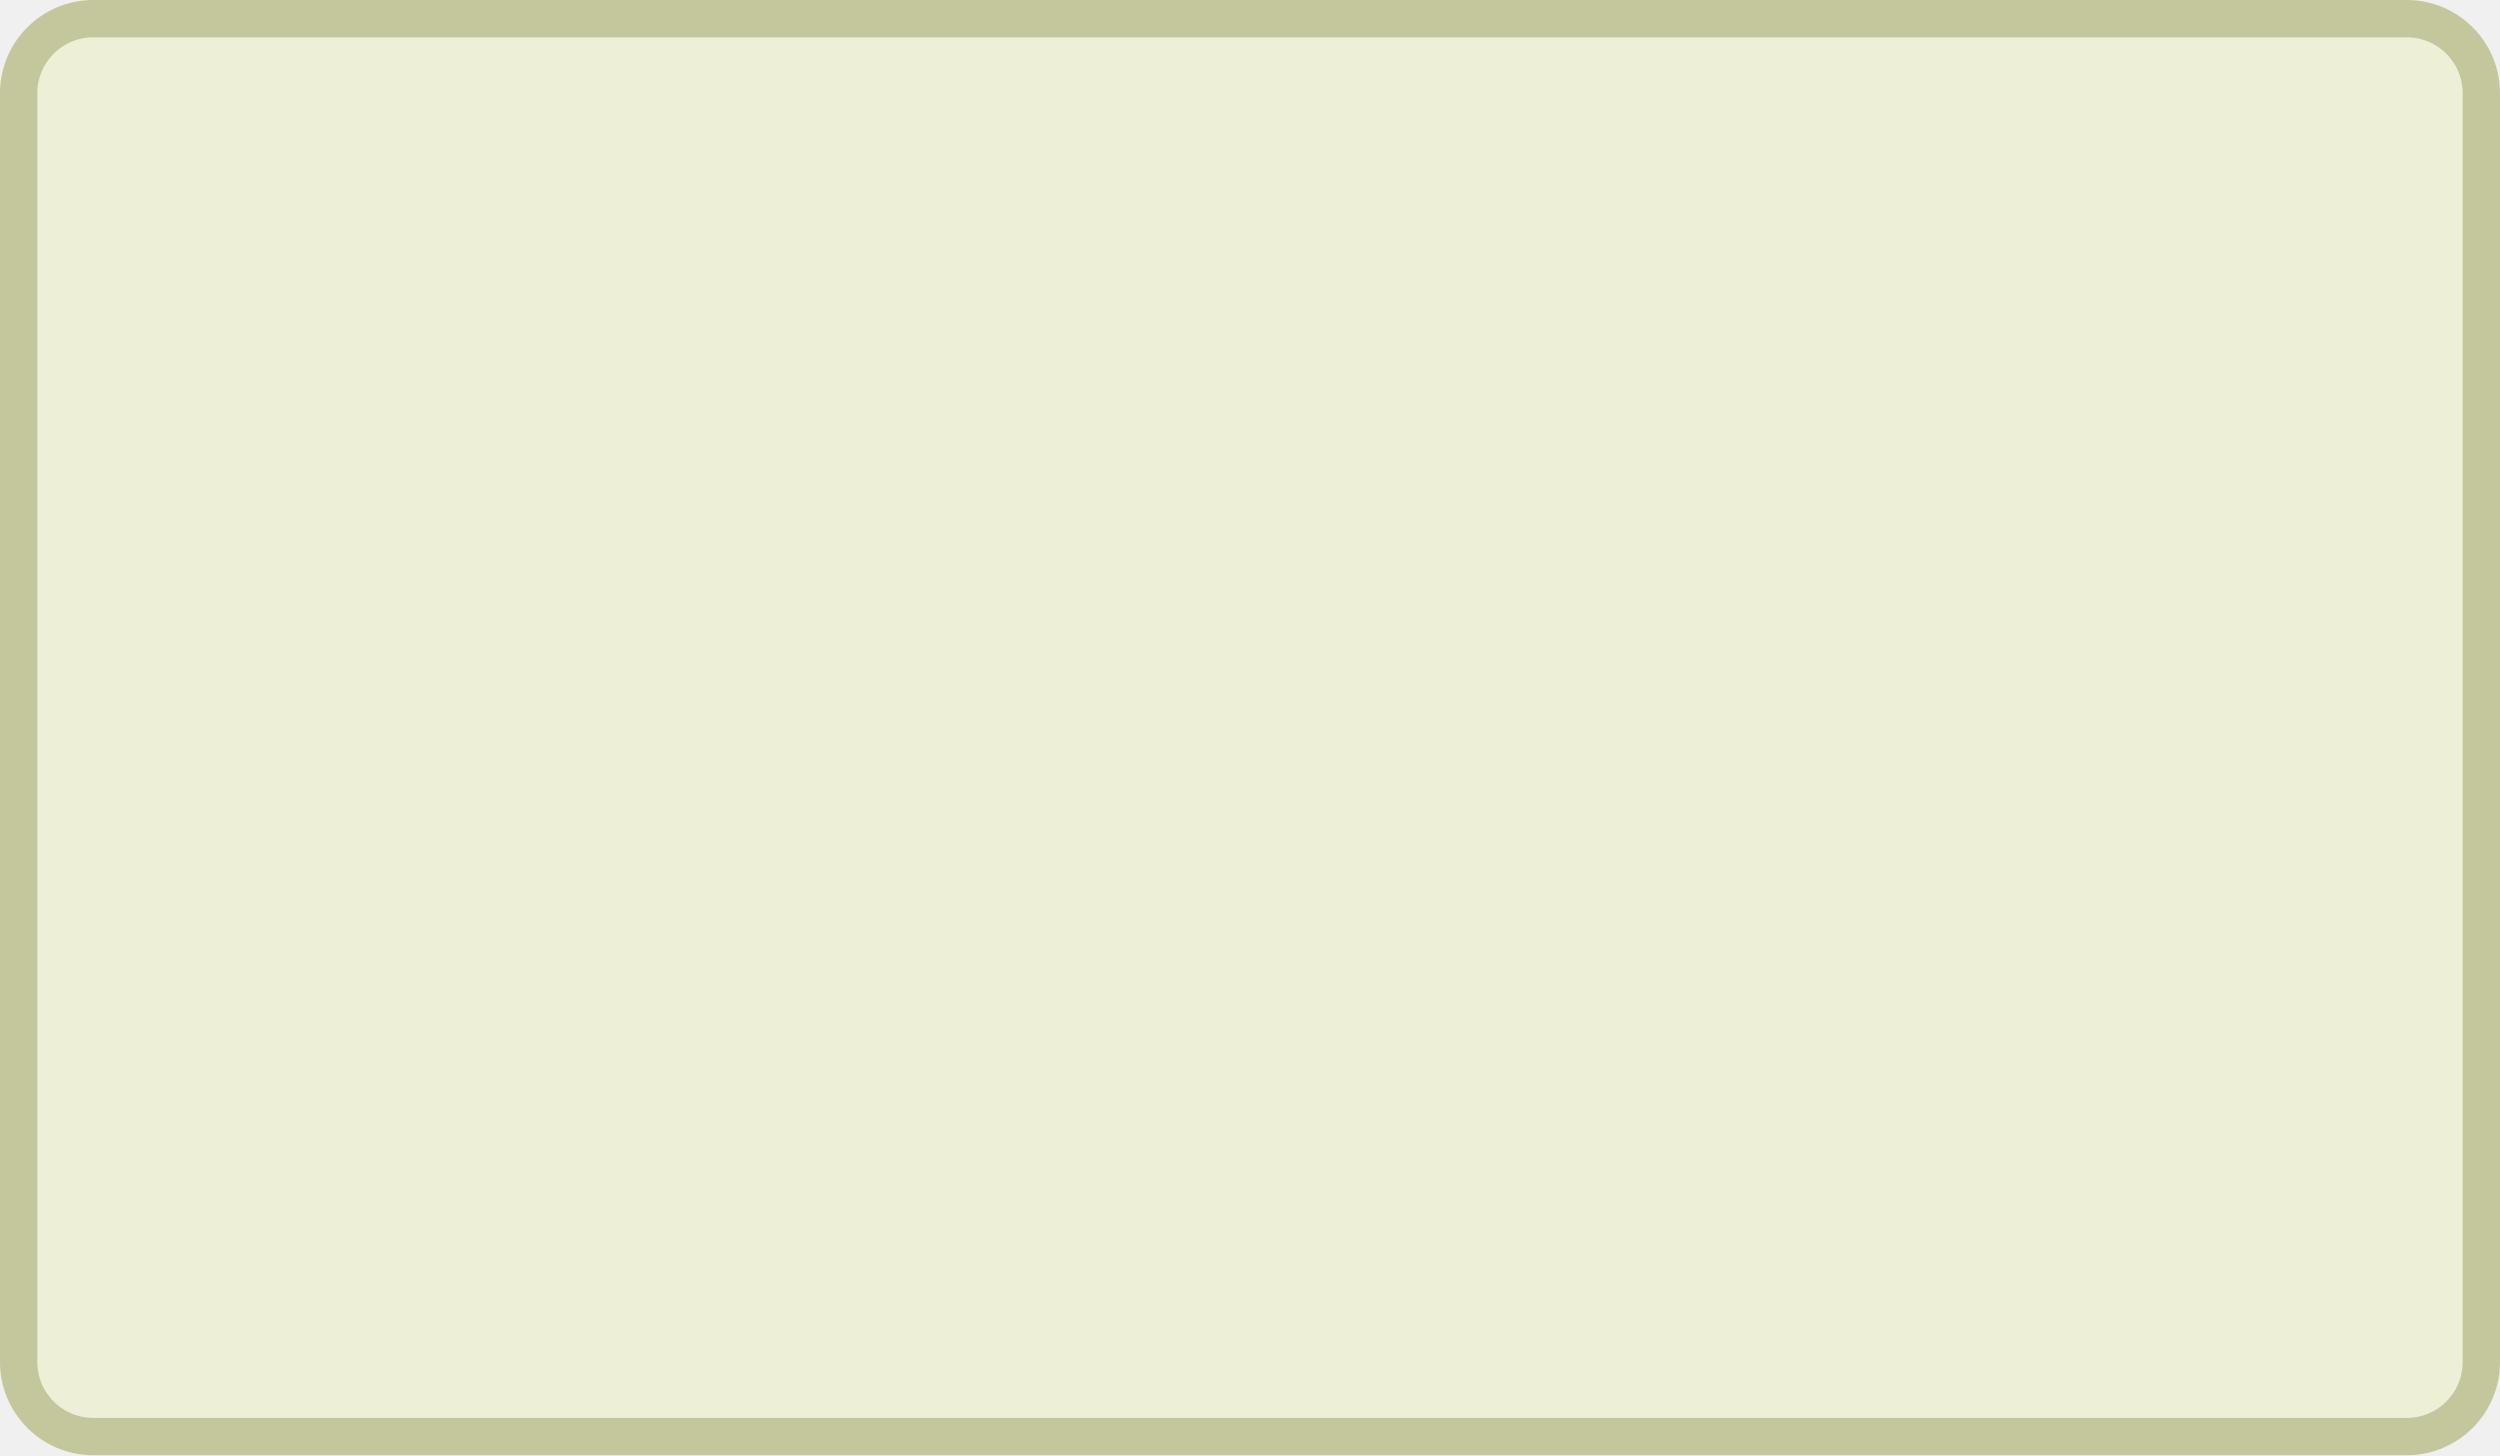
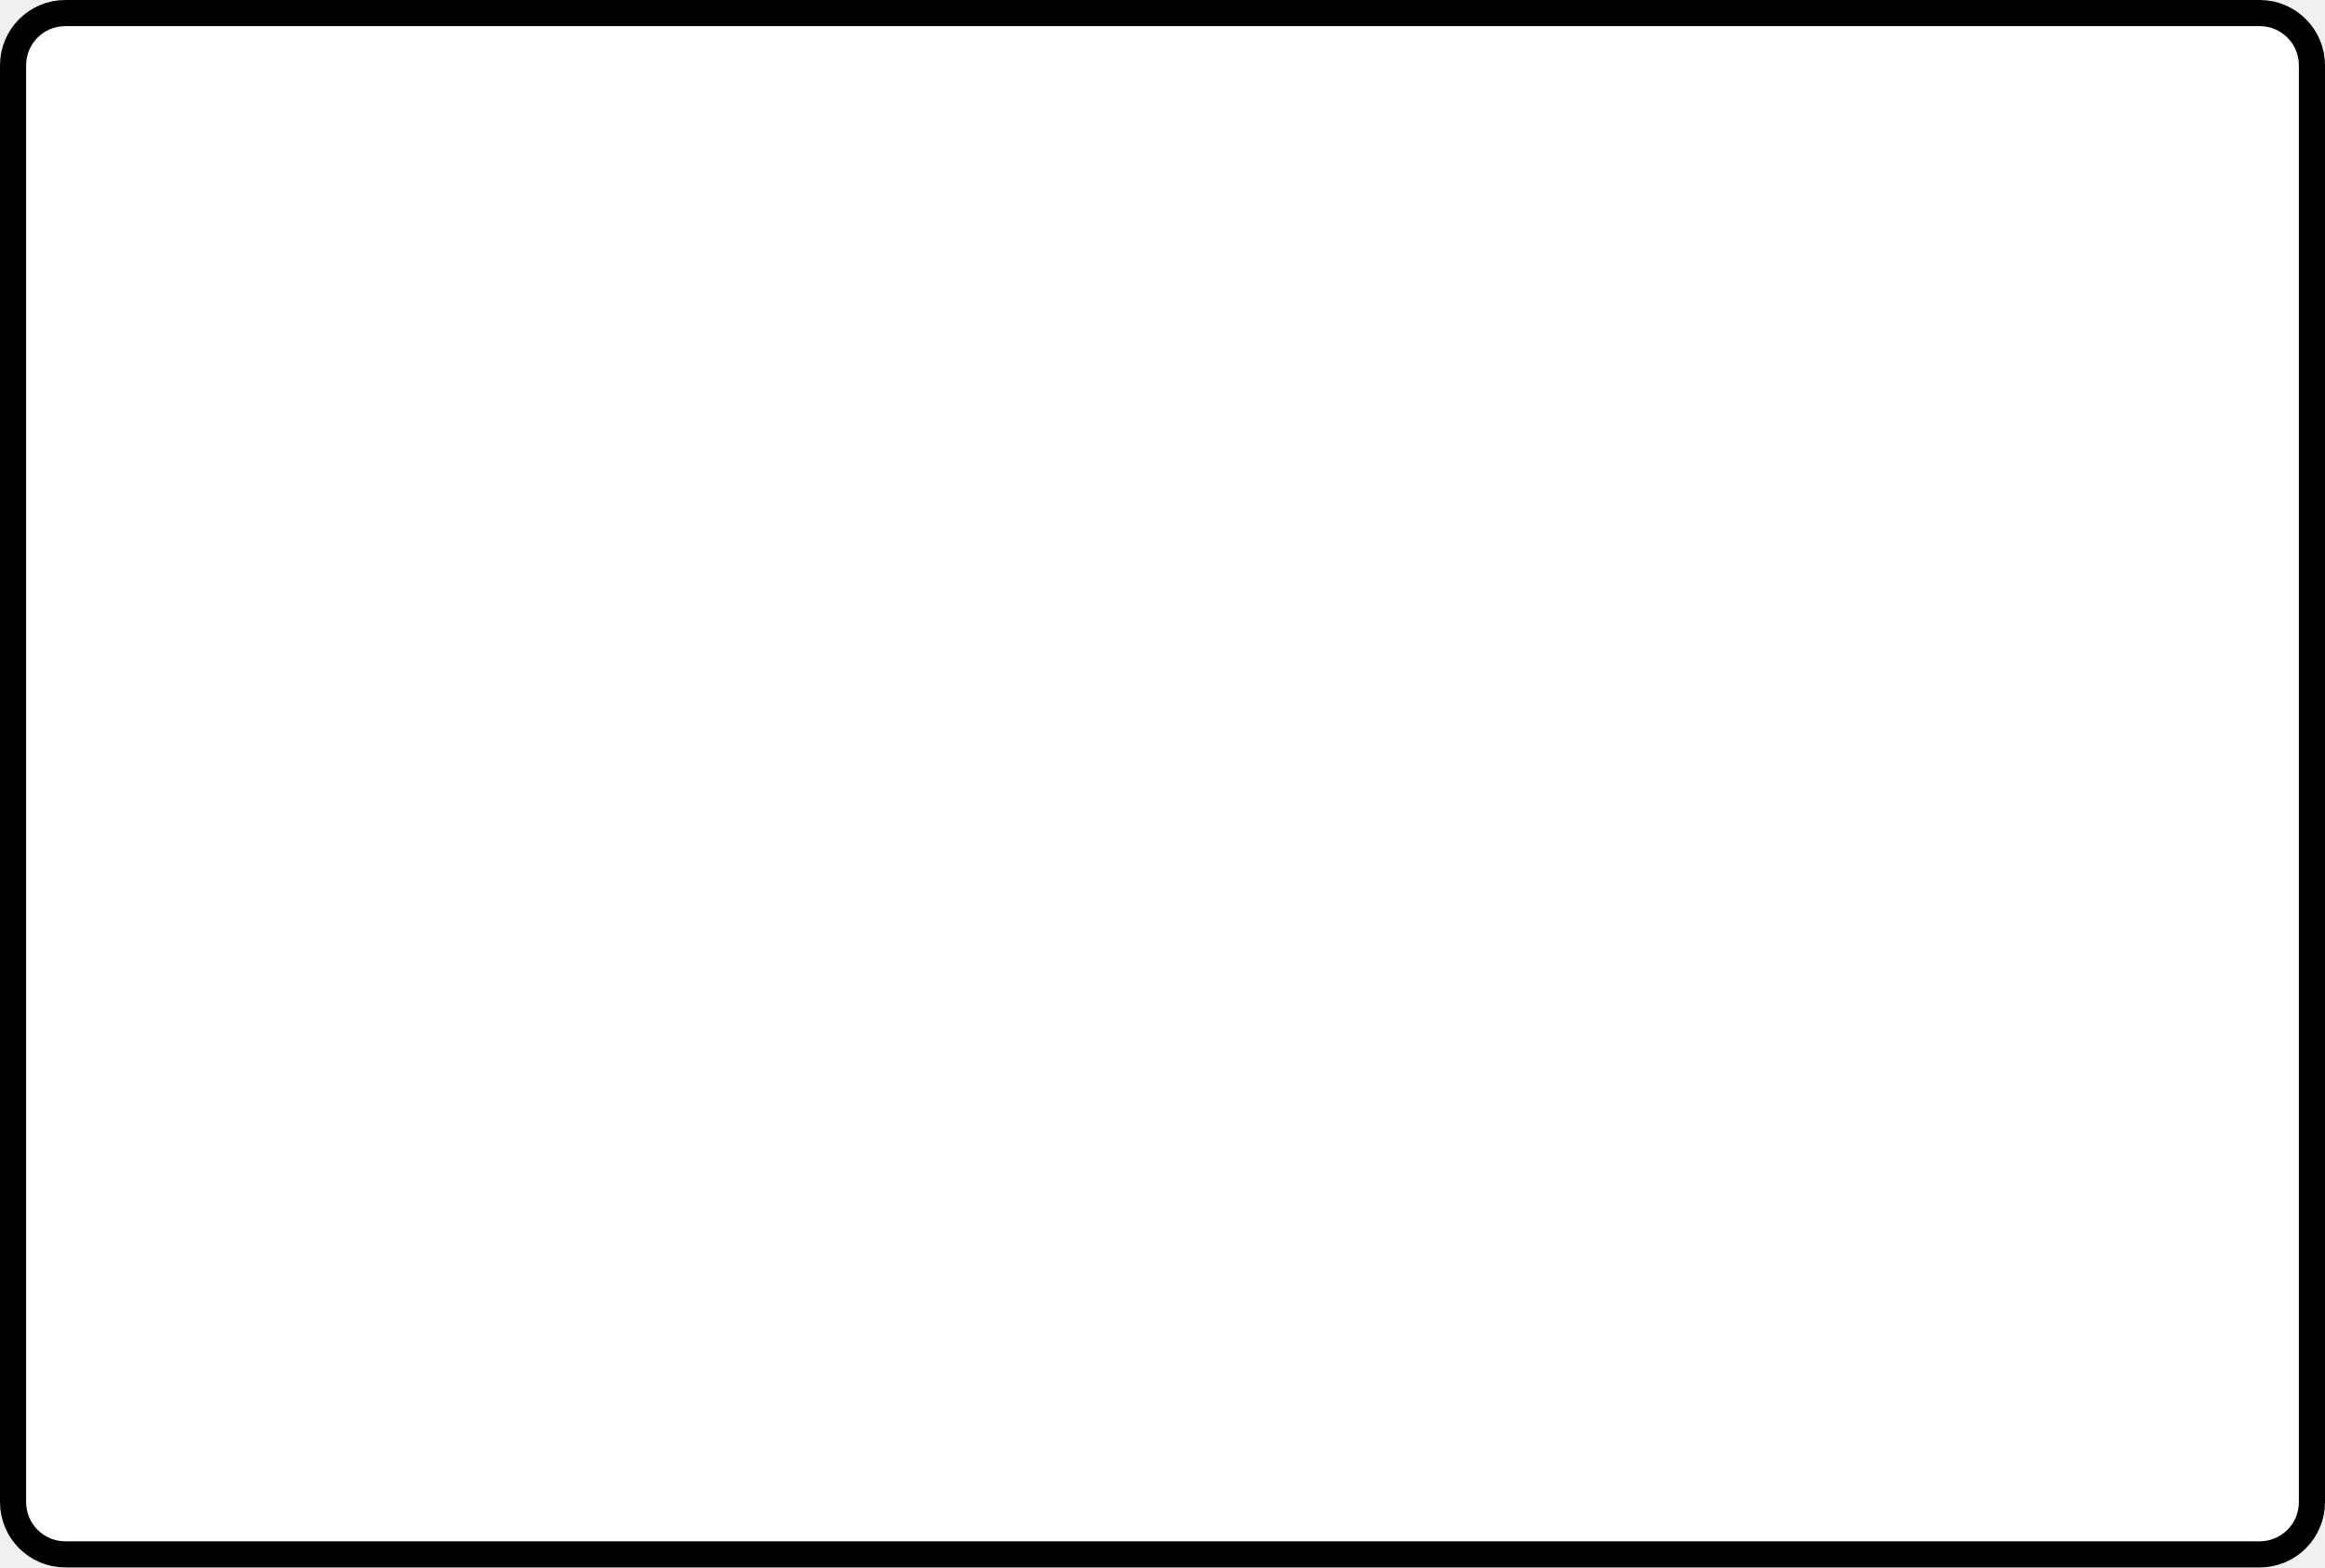
- <svg xmlns="http://www.w3.org/2000/svg" width="100%" height="100%" viewBox="0 0 67.0 39.0">
-   <rect x="0.5" y="0.5" width="66.0" height="38.0" rx="2" ry="2" id="shield" style="fill:#eeefd7;stroke:#c4c69c;stroke-width:1;" />
+ <svg xmlns="http://www.w3.org/2000/svg" width="100%" height="100%" viewBox="0 0 89 60">
+   <rect x="0.5" y="0.5" width="88" height="59" rx="2" ry="2" id="shield" style="fill:#ffffff;stroke:#000000;stroke-width:1;" />
</svg>
